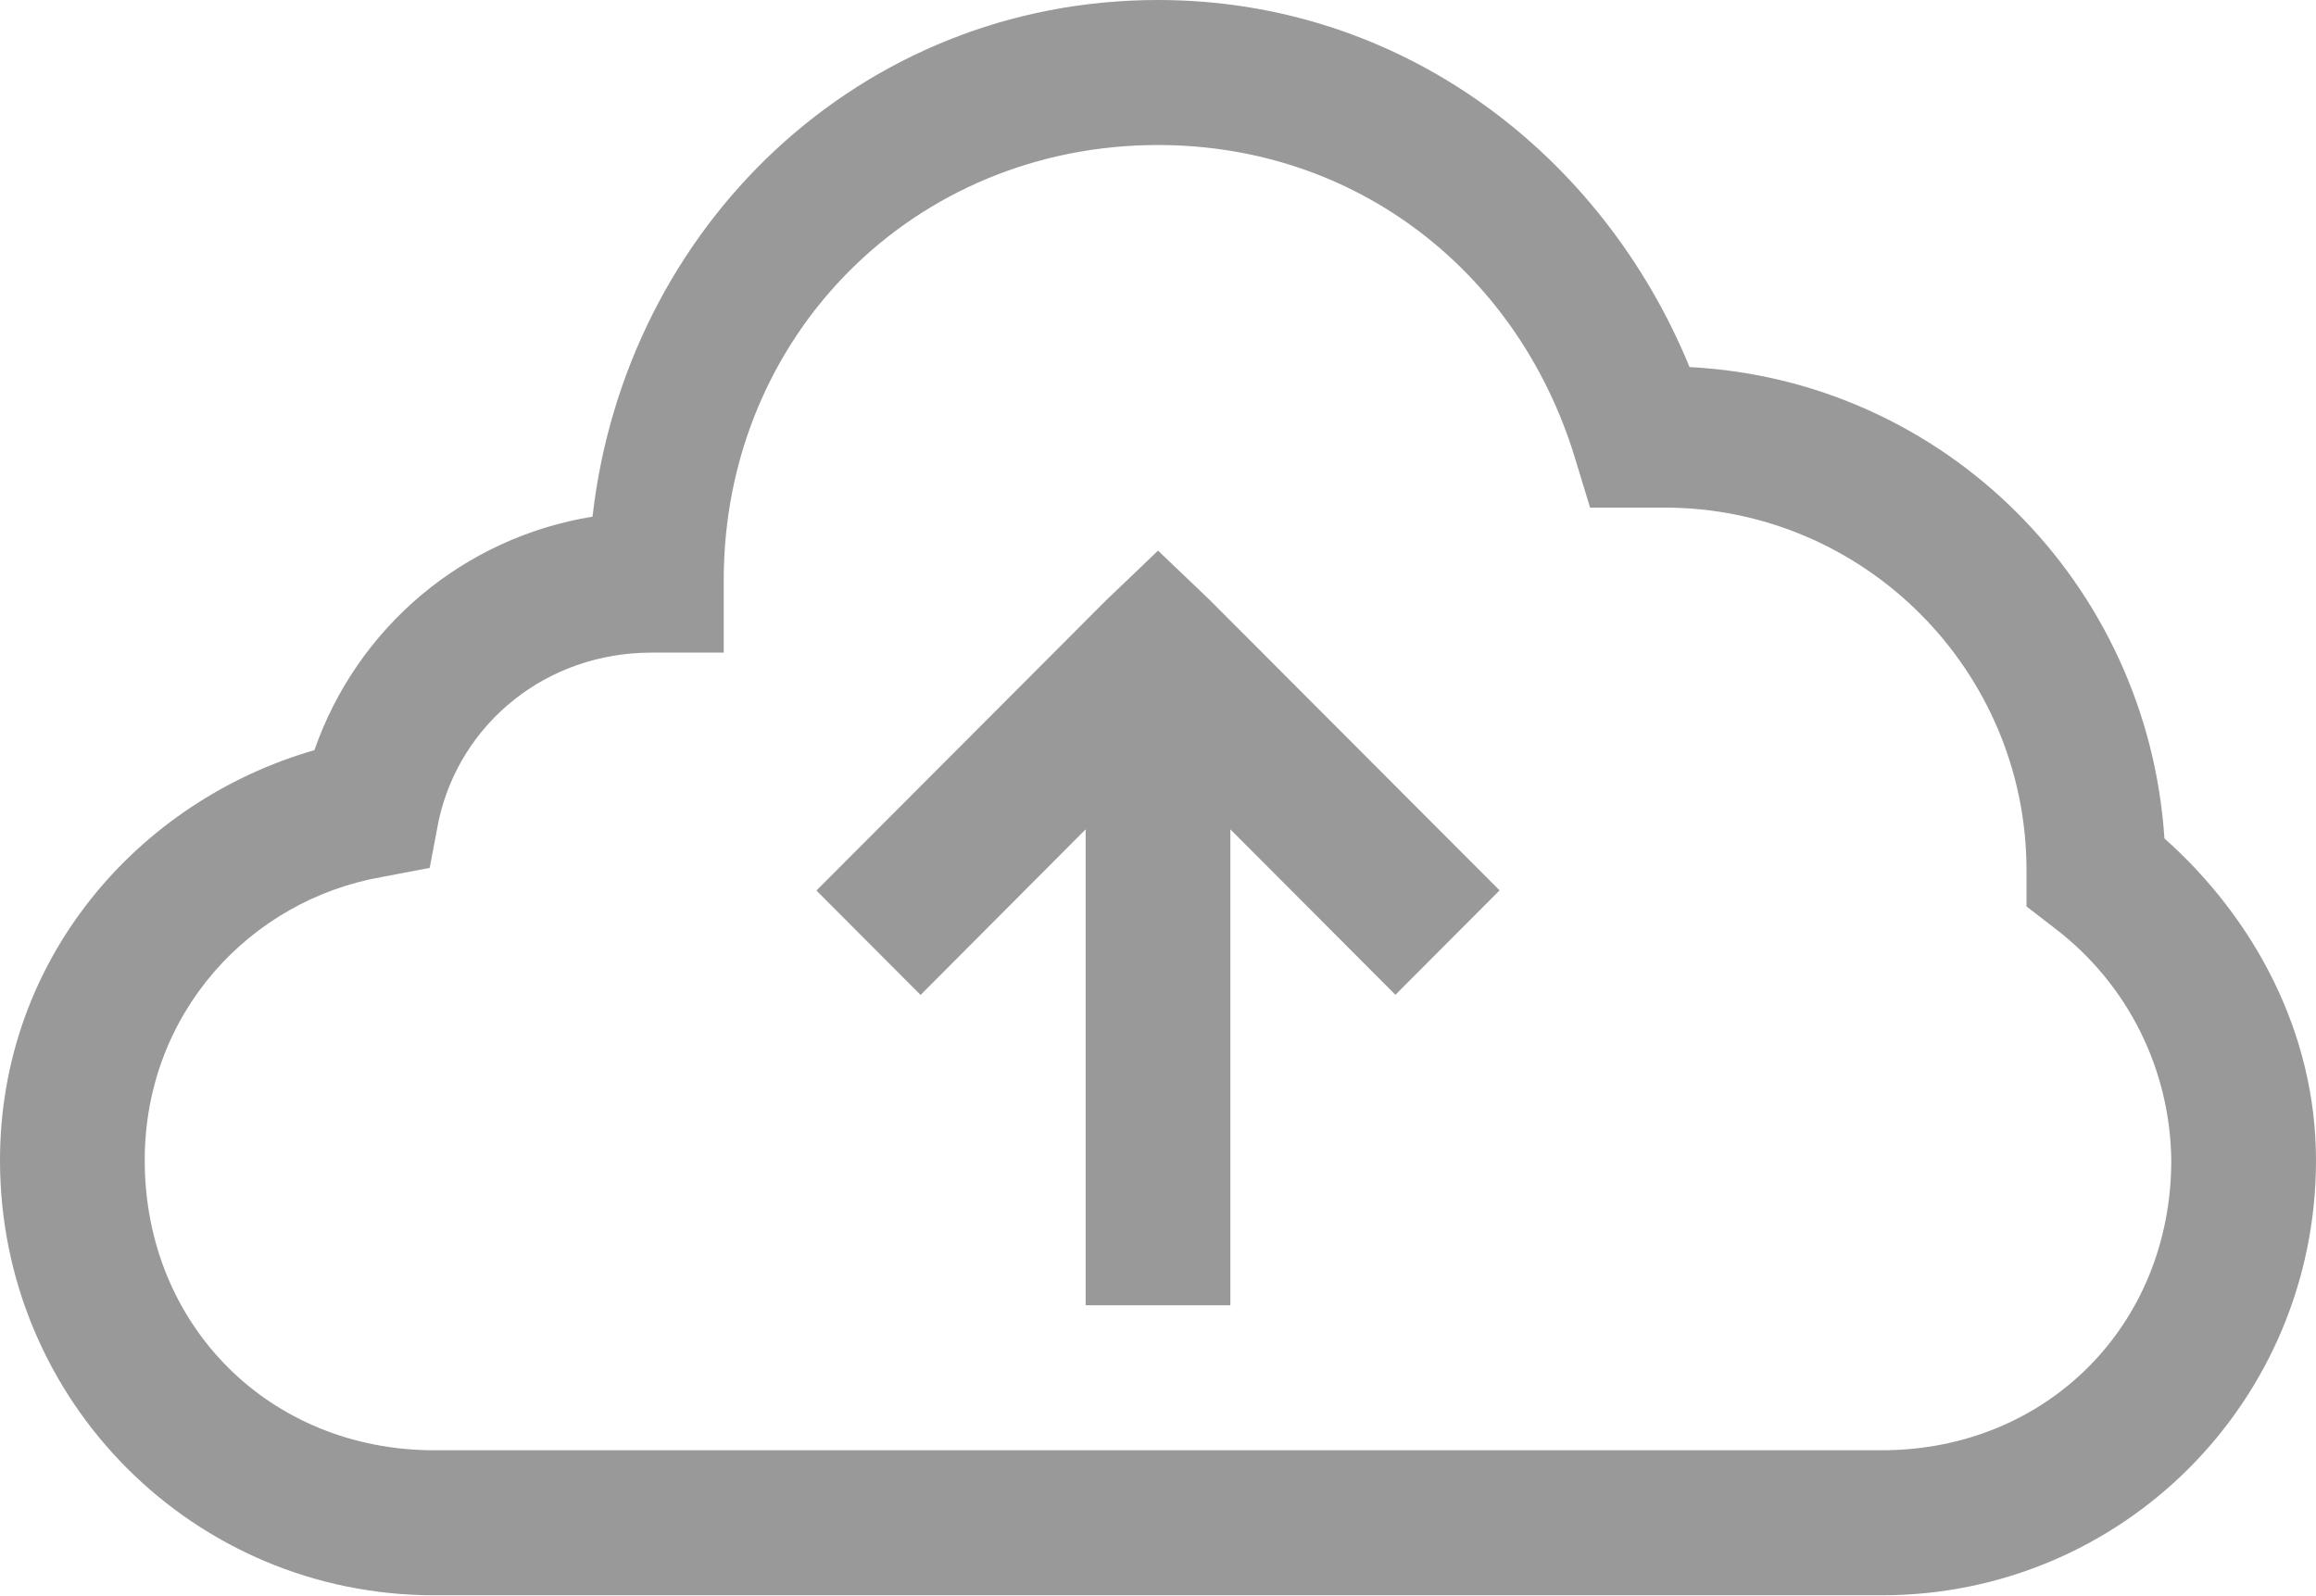
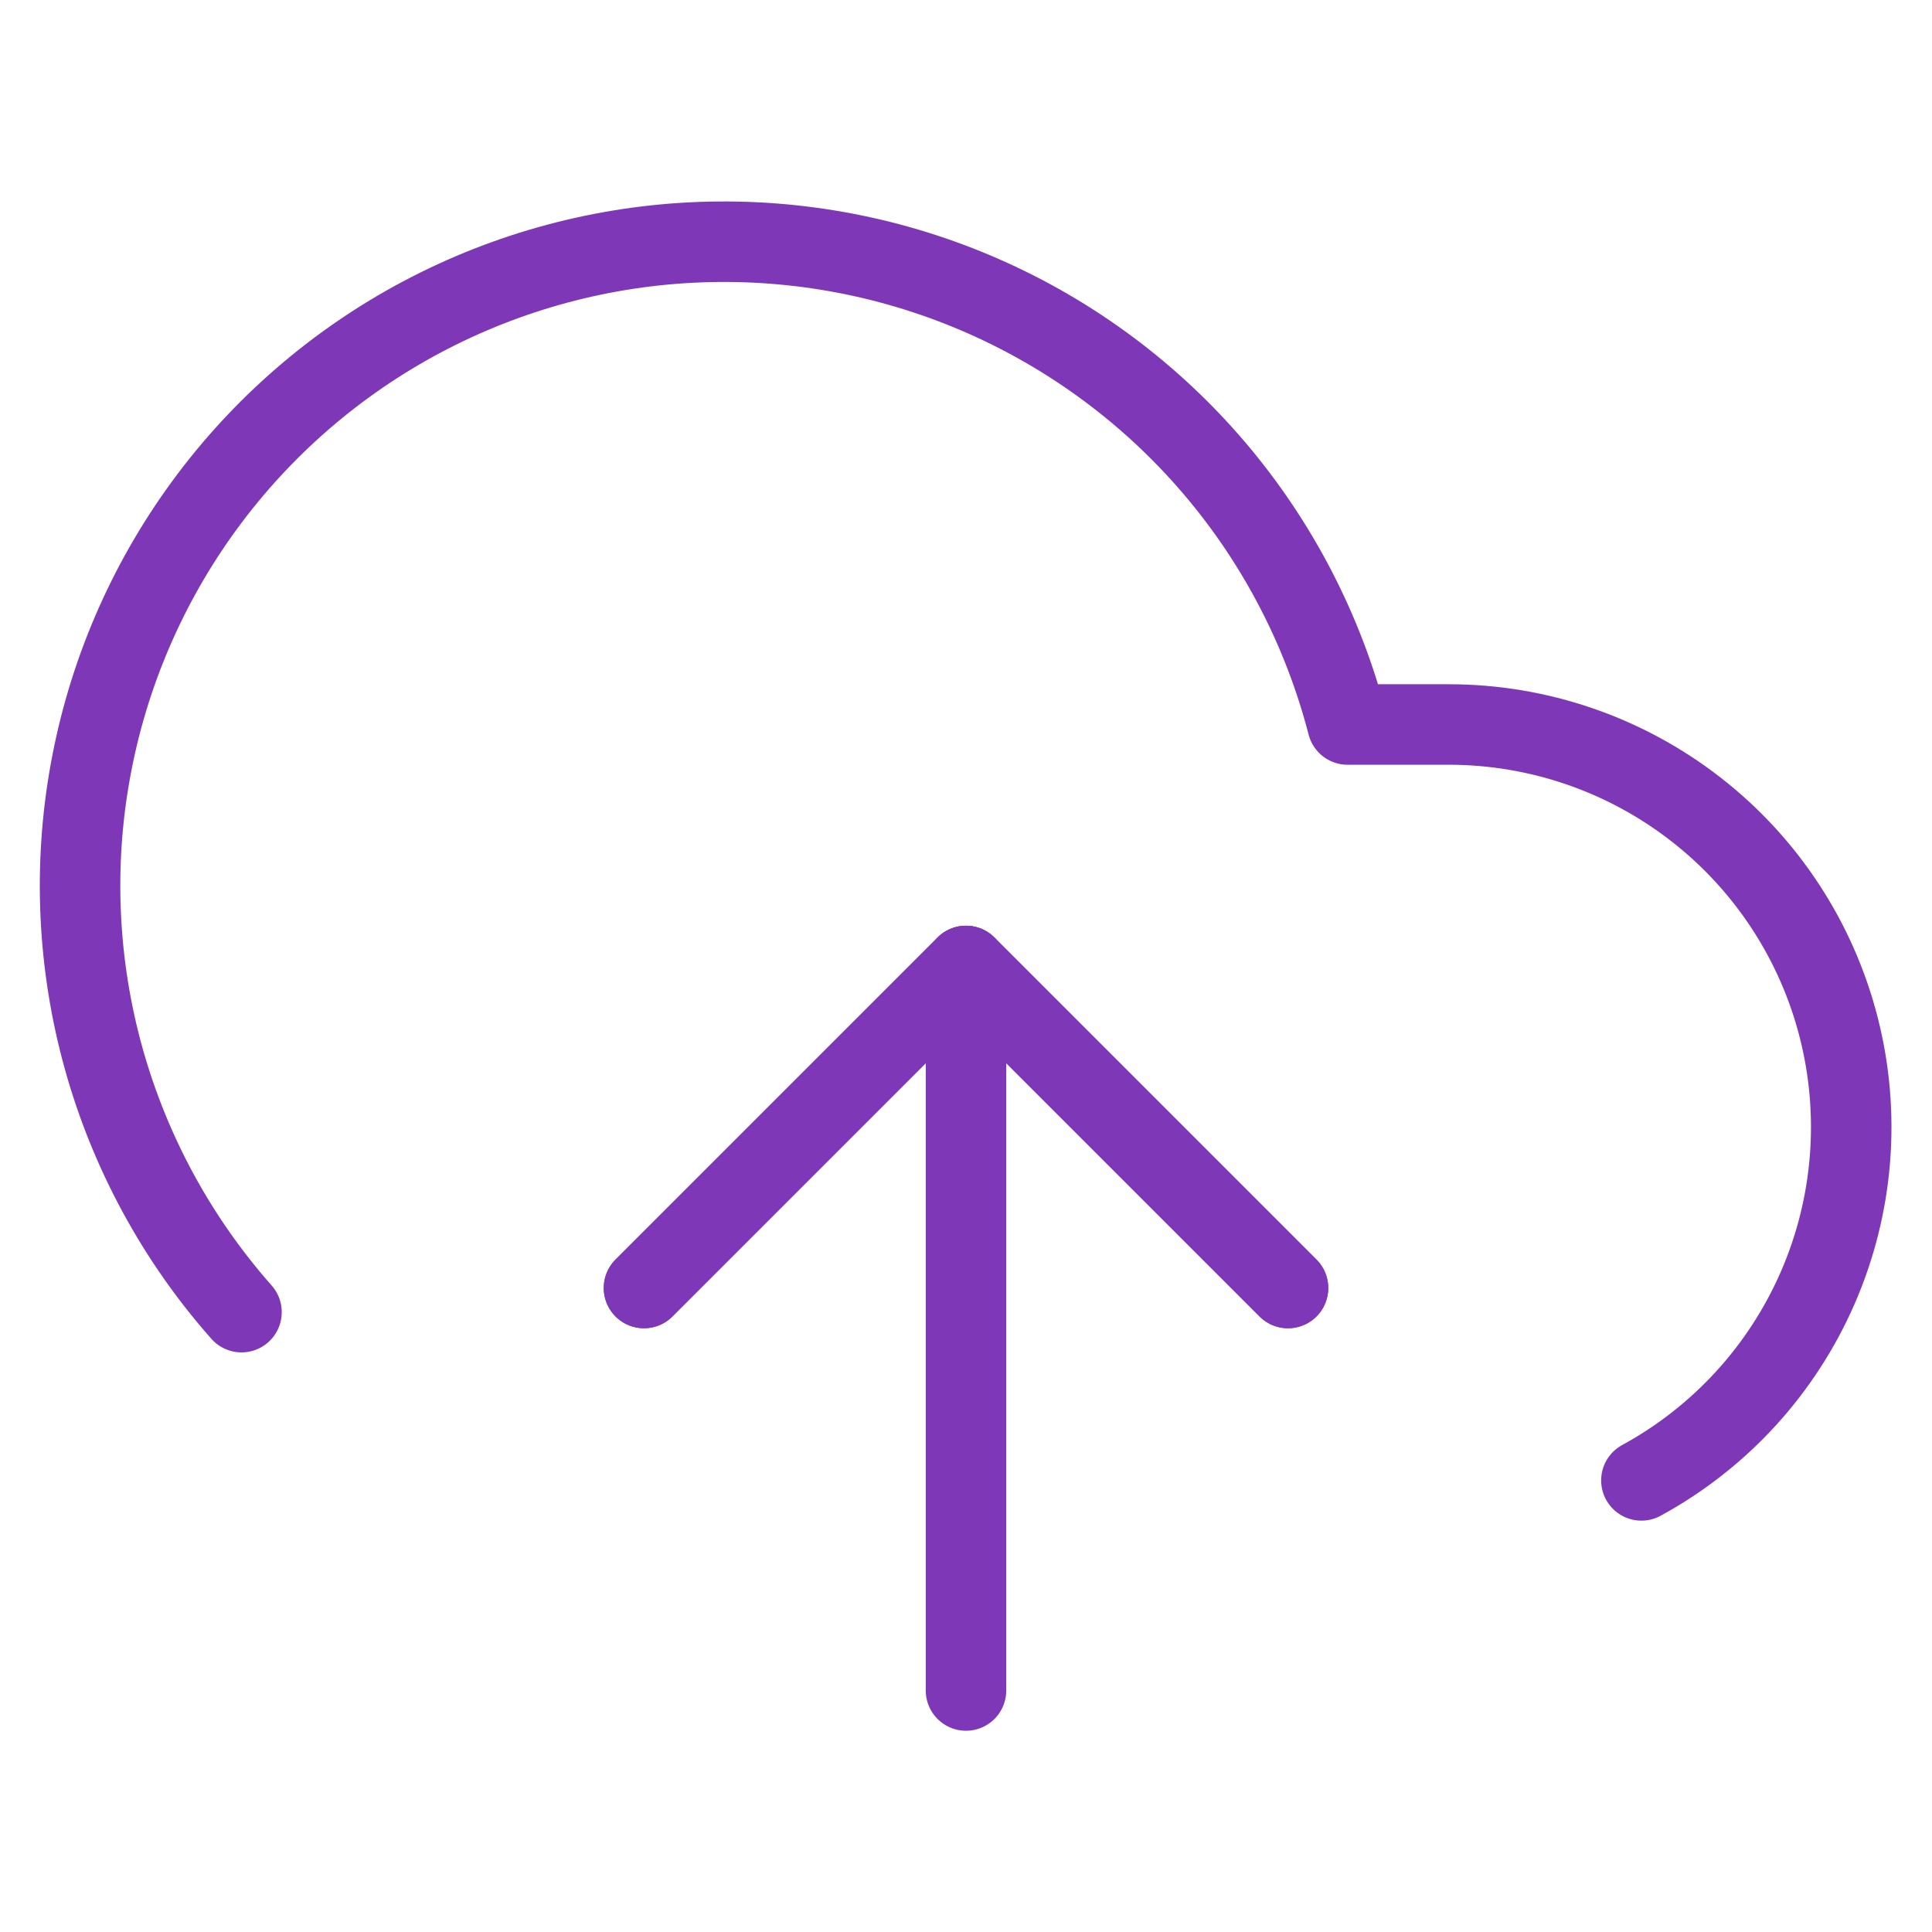
- <svg xmlns="http://www.w3.org/2000/svg" width="45" height="31" viewBox="0 0 45 31" fill="none">
-   <path d="M22.5 0C16.706 0 12.15 4.41 11.513 10.04C10.288 10.238 9.138 10.764 8.187 11.562C7.236 12.361 6.518 13.403 6.109 14.577C2.649 15.576 0 18.668 0 22.546C0 27.229 3.763 31 8.438 31H36.562C41.237 31 45 27.229 45 22.546C45 20.066 43.798 17.845 42.055 16.292C41.729 11.34 37.787 7.389 32.828 7.133C31.134 3.006 27.25 0 22.5 0ZM22.5 2.818C26.384 2.818 29.489 5.312 30.586 8.849L30.895 9.864H32.344C36.218 9.864 39.375 13.027 39.375 16.909V17.614L39.946 18.055C40.635 18.584 41.195 19.263 41.583 20.041C41.972 20.819 42.178 21.676 42.188 22.546C42.188 25.753 39.763 28.182 36.562 28.182H8.438C5.237 28.182 2.812 25.753 2.812 22.546C2.812 19.699 4.852 17.49 7.425 17.041L8.349 16.865L8.525 15.938C8.947 14.04 10.626 12.682 12.656 12.682H14.062V11.273C14.062 6.524 17.761 2.818 22.5 2.818ZM22.5 10.701L21.488 11.669L15.863 17.305L17.887 19.334L21.094 16.116V25.364H23.906V16.116L27.113 19.331L29.137 17.302L23.512 11.666L22.5 10.699V10.701Z" fill="black" fill-opacity="0.4" />
+ <svg xmlns="http://www.w3.org/2000/svg" width="48" height="48" viewBox="0 0 48 48" fill="none">
+   <path d="M32 32L24 24L16 32" stroke="#7E38B7" stroke-width="2" stroke-linecap="round" stroke-linejoin="round" />
+   <path d="M24 24V42" stroke="#7E38B7" stroke-width="2" stroke-linecap="round" stroke-linejoin="round" />
+   <path d="M40.78 36.78C42.731 35.717 44.272 34.034 45.16 31.997C46.048 29.961 46.232 27.686 45.684 25.533C45.136 23.38 43.887 21.471 42.133 20.107C40.38 18.743 38.222 18.001 36 18H33.48C32.874 15.659 31.746 13.485 30.18 11.642C28.613 9.799 26.65 8.336 24.436 7.361C22.223 6.387 19.817 5.927 17.4 6.016C14.983 6.105 12.618 6.741 10.482 7.875C8.346 9.01 6.496 10.614 5.069 12.567C3.643 14.52 2.677 16.771 2.246 19.151C1.814 21.53 1.928 23.977 2.578 26.306C3.229 28.636 4.398 30.788 6 32.6" stroke="#7E38B7" stroke-width="2" stroke-linecap="round" stroke-linejoin="round" />
+   <path d="M32 32L24 24L16 32" stroke="#7E38B7" stroke-width="2" stroke-linecap="round" stroke-linejoin="round" />
</svg>
